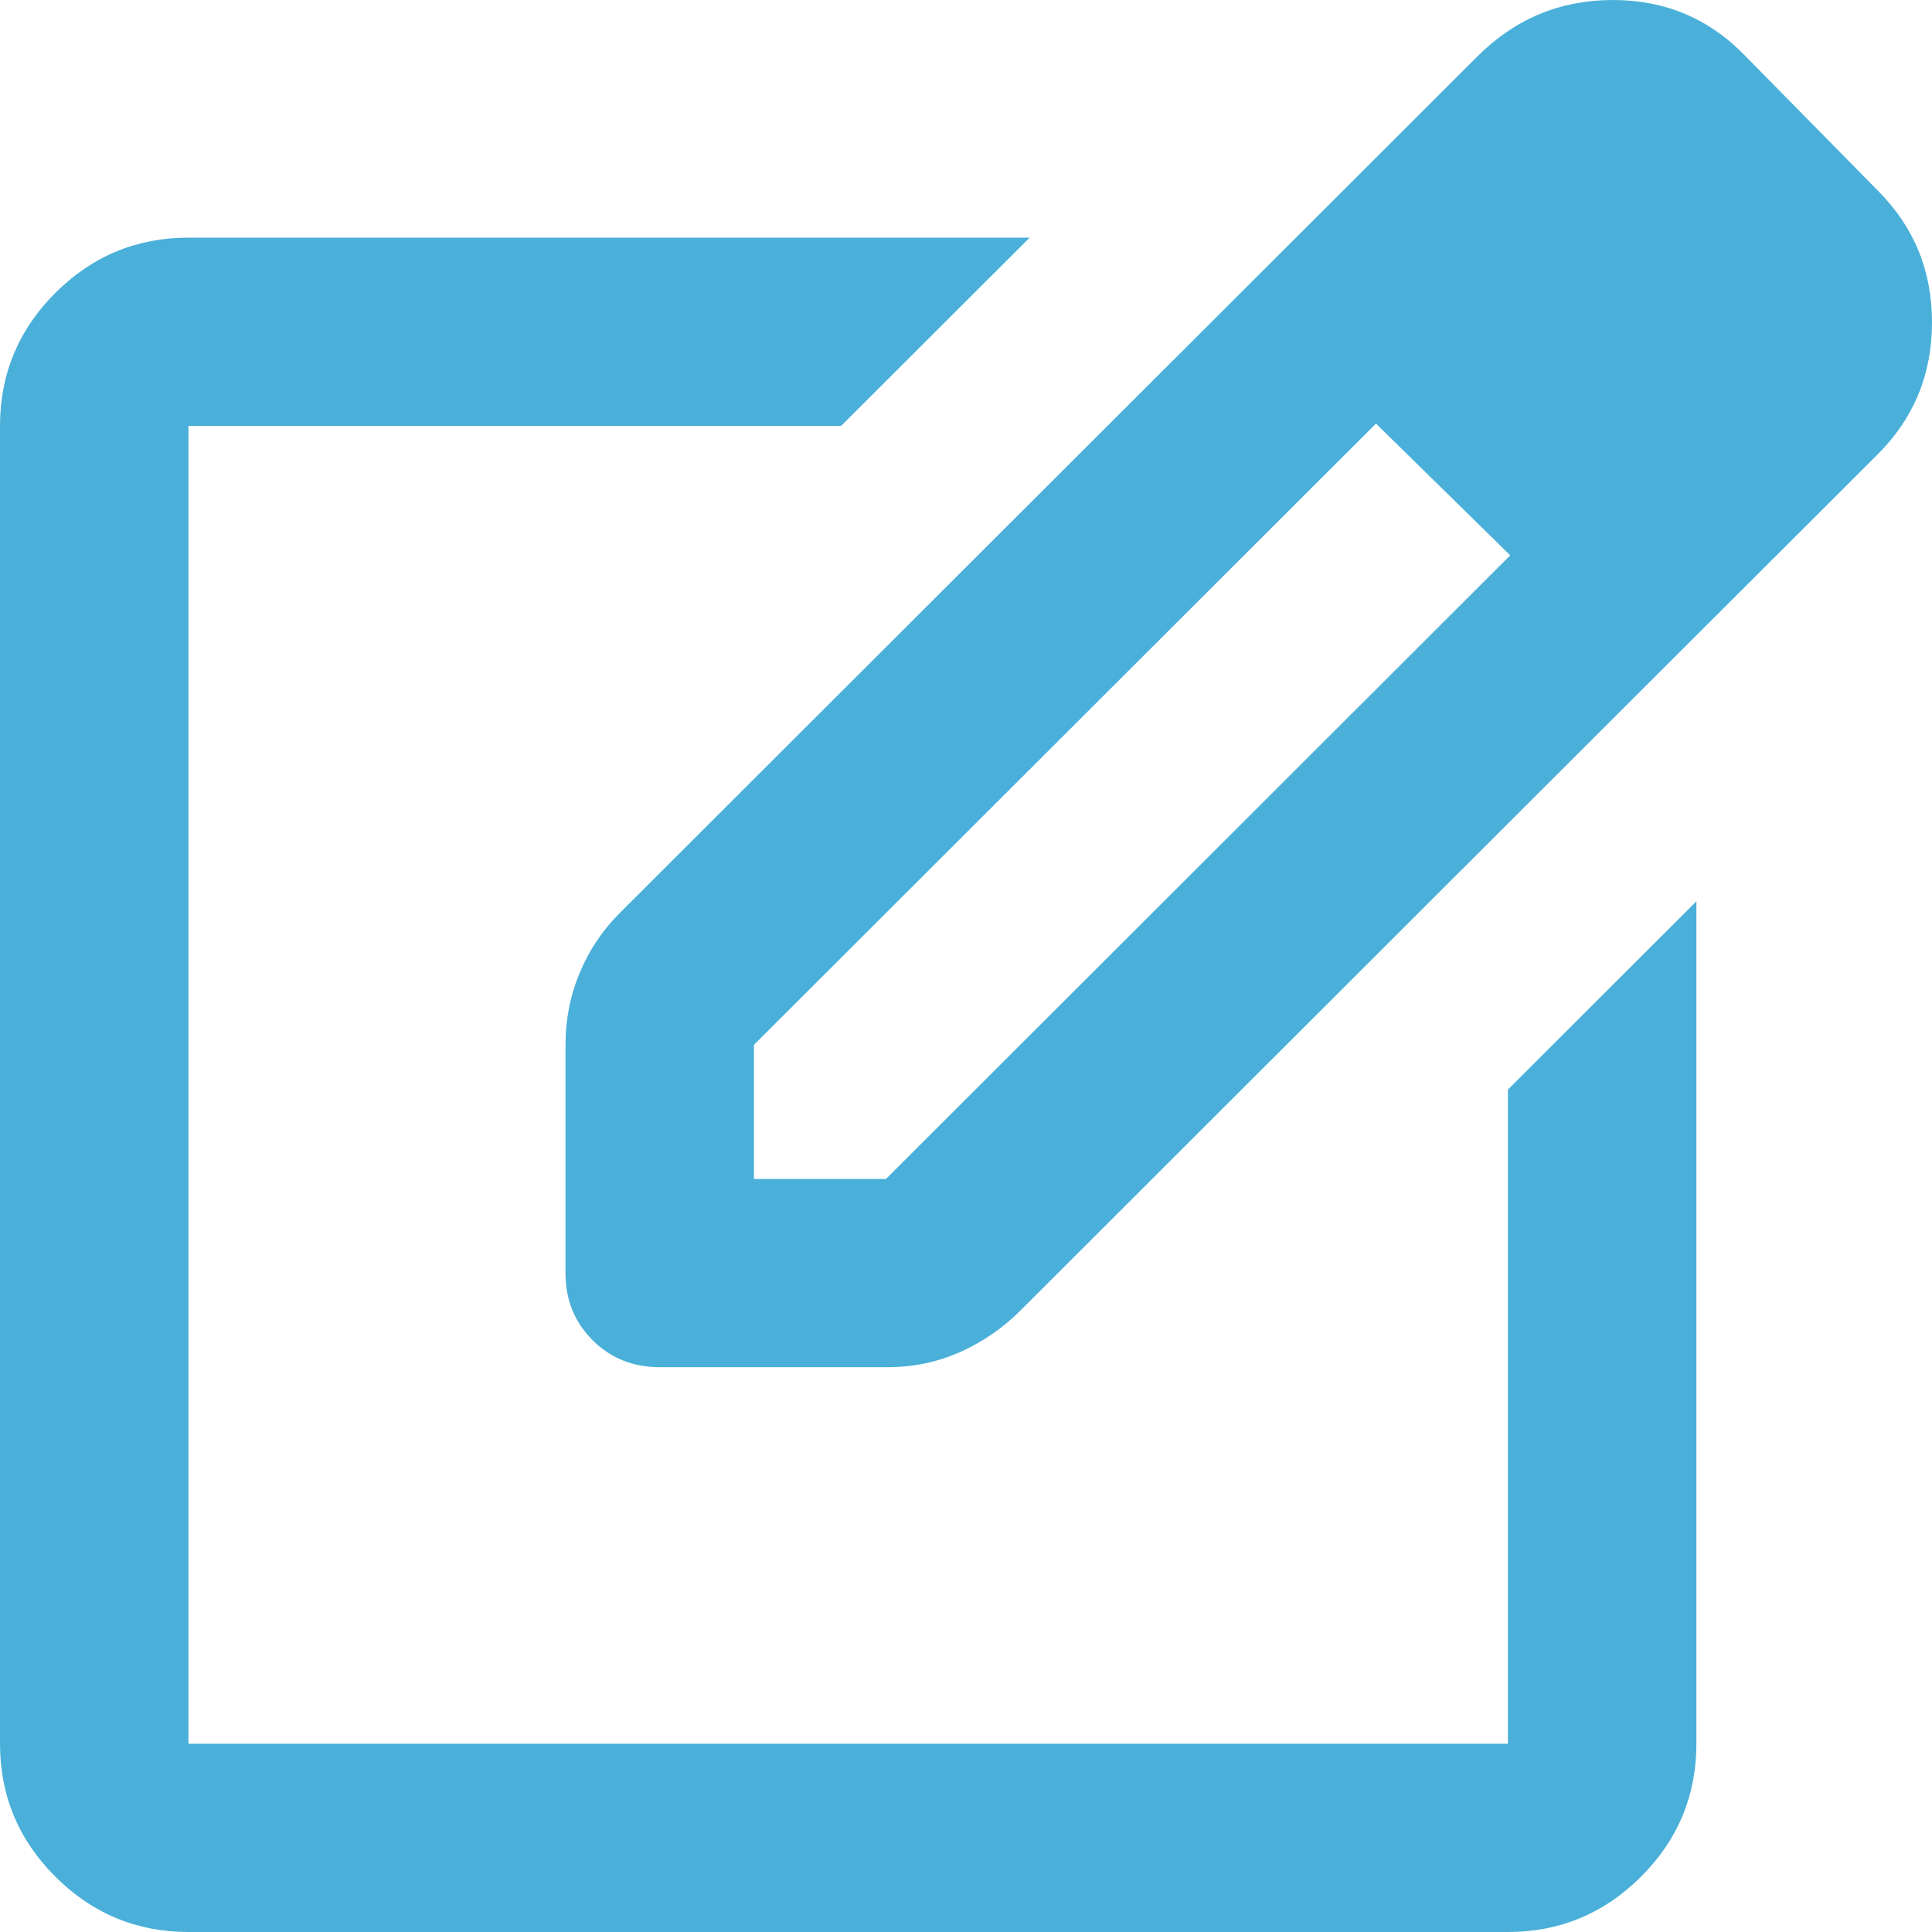
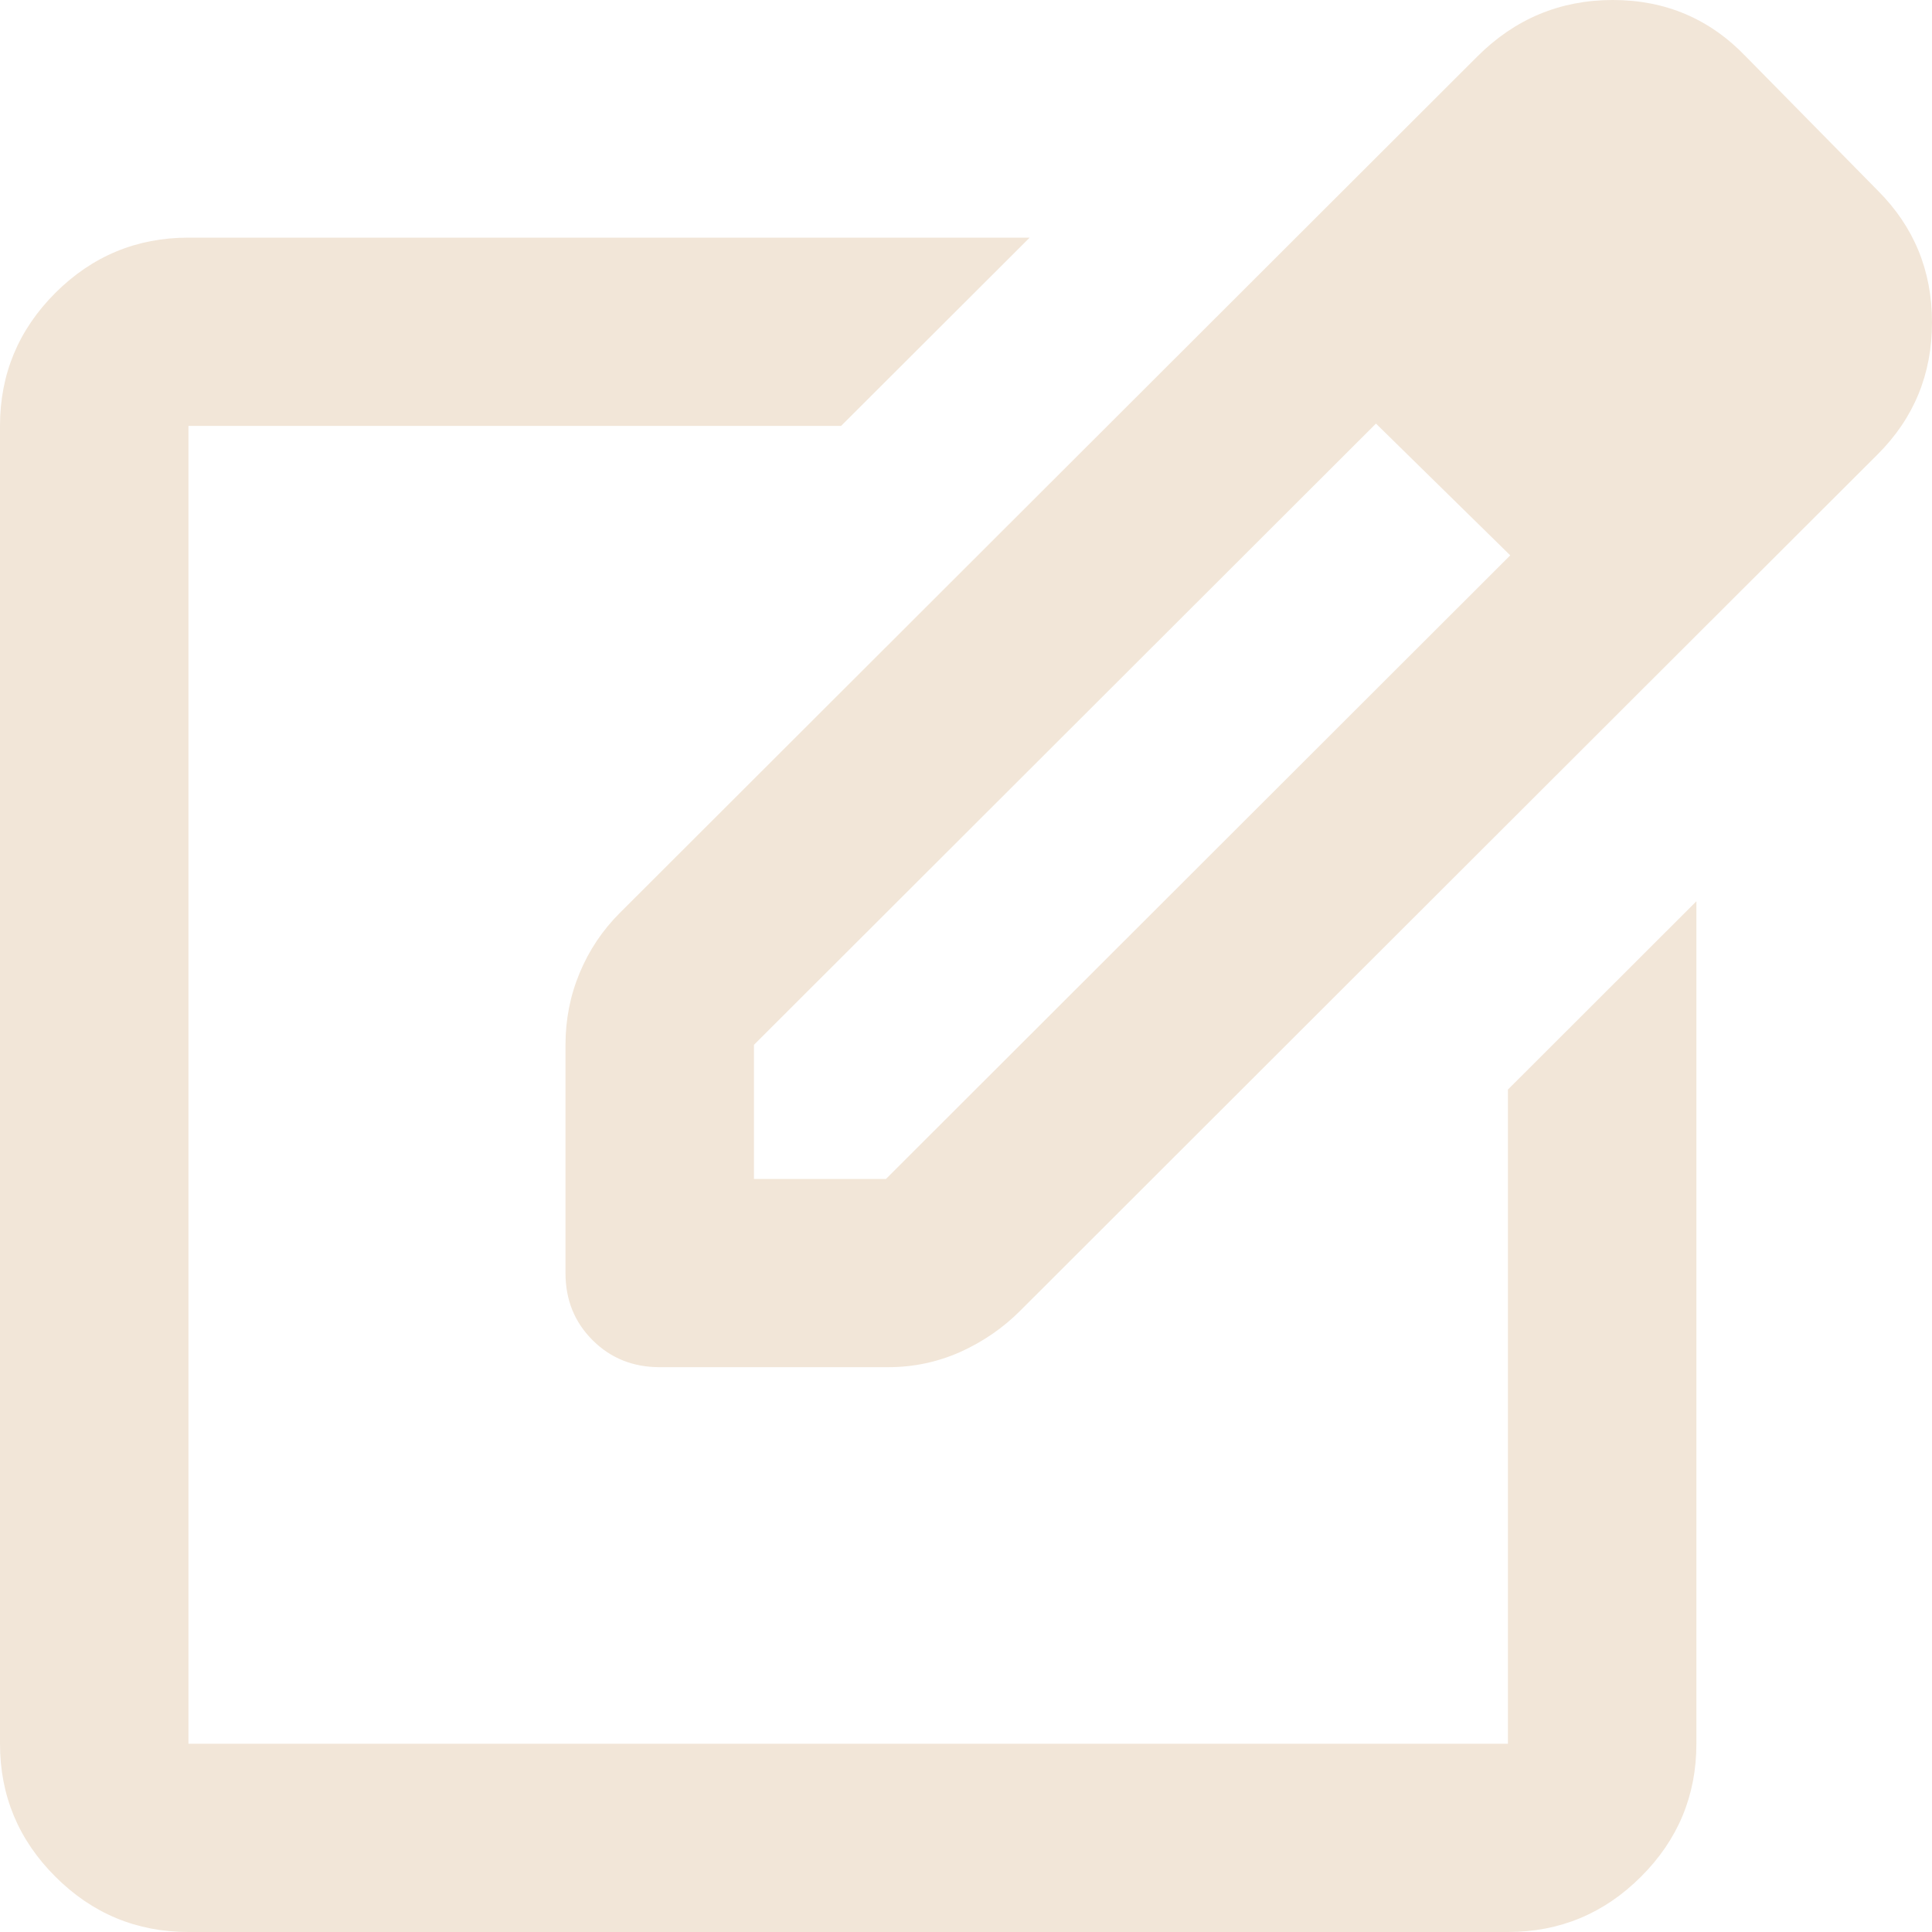
<svg xmlns="http://www.w3.org/2000/svg" width="20" height="20" viewBox="0 0 20 20" fill="none">
-   <path d="M1.951 20C1.415 20 0.955 19.809 0.573 19.427C0.191 19.046 0 18.587 0 18.051V4.409C0 3.873 0.191 3.414 0.573 3.032C0.955 2.651 1.415 2.46 1.951 2.46H10.659L8.707 4.409H1.951V18.051H15.61V11.279L17.561 9.33V18.051C17.561 18.587 17.37 19.046 16.988 19.427C16.606 19.809 16.146 20 15.61 20H1.951ZM12.854 3.021L14.244 4.385L7.805 10.816V12.205H9.171L15.634 5.749L17.024 7.113L10.561 13.569C10.382 13.748 10.175 13.89 9.94 13.996C9.703 14.101 9.455 14.153 9.195 14.153H6.829C6.553 14.153 6.321 14.06 6.135 13.874C5.947 13.687 5.854 13.455 5.854 13.179V10.816C5.854 10.556 5.902 10.308 6 10.073C6.098 9.837 6.236 9.631 6.415 9.452L12.854 3.021ZM17.024 7.113L12.854 3.021L15.293 0.585C15.683 0.195 16.151 0 16.696 0C17.24 0 17.699 0.195 18.073 0.585L19.439 1.973C19.813 2.347 20 2.801 20 3.337C20 3.873 19.813 4.328 19.439 4.702L17.024 7.113Z" fill="#4AB0D9" />
+   <path d="M1.951 20C1.415 20 0.955 19.809 0.573 19.427C0.191 19.046 0 18.587 0 18.051V4.409C0 3.873 0.191 3.414 0.573 3.032C0.955 2.651 1.415 2.46 1.951 2.46H10.659L8.707 4.409H1.951V18.051H15.61V11.279L17.561 9.33V18.051C17.561 18.587 17.37 19.046 16.988 19.427C16.606 19.809 16.146 20 15.61 20H1.951ZM12.854 3.021L14.244 4.385L7.805 10.816V12.205H9.171L15.634 5.749L17.024 7.113L10.561 13.569C10.382 13.748 10.175 13.89 9.94 13.996C9.703 14.101 9.455 14.153 9.195 14.153H6.829C6.553 14.153 6.321 14.06 6.135 13.874C5.947 13.687 5.854 13.455 5.854 13.179V10.816C5.854 10.556 5.902 10.308 6 10.073C6.098 9.837 6.236 9.631 6.415 9.452L12.854 3.021ZM17.024 7.113L12.854 3.021L15.293 0.585C15.683 0.195 16.151 0 16.696 0C17.24 0 17.699 0.195 18.073 0.585L19.439 1.973C19.813 2.347 20 2.801 20 3.337C20 3.873 19.813 4.328 19.439 4.702L17.024 7.113Z" fill="#F2E6D8" />
</svg>
